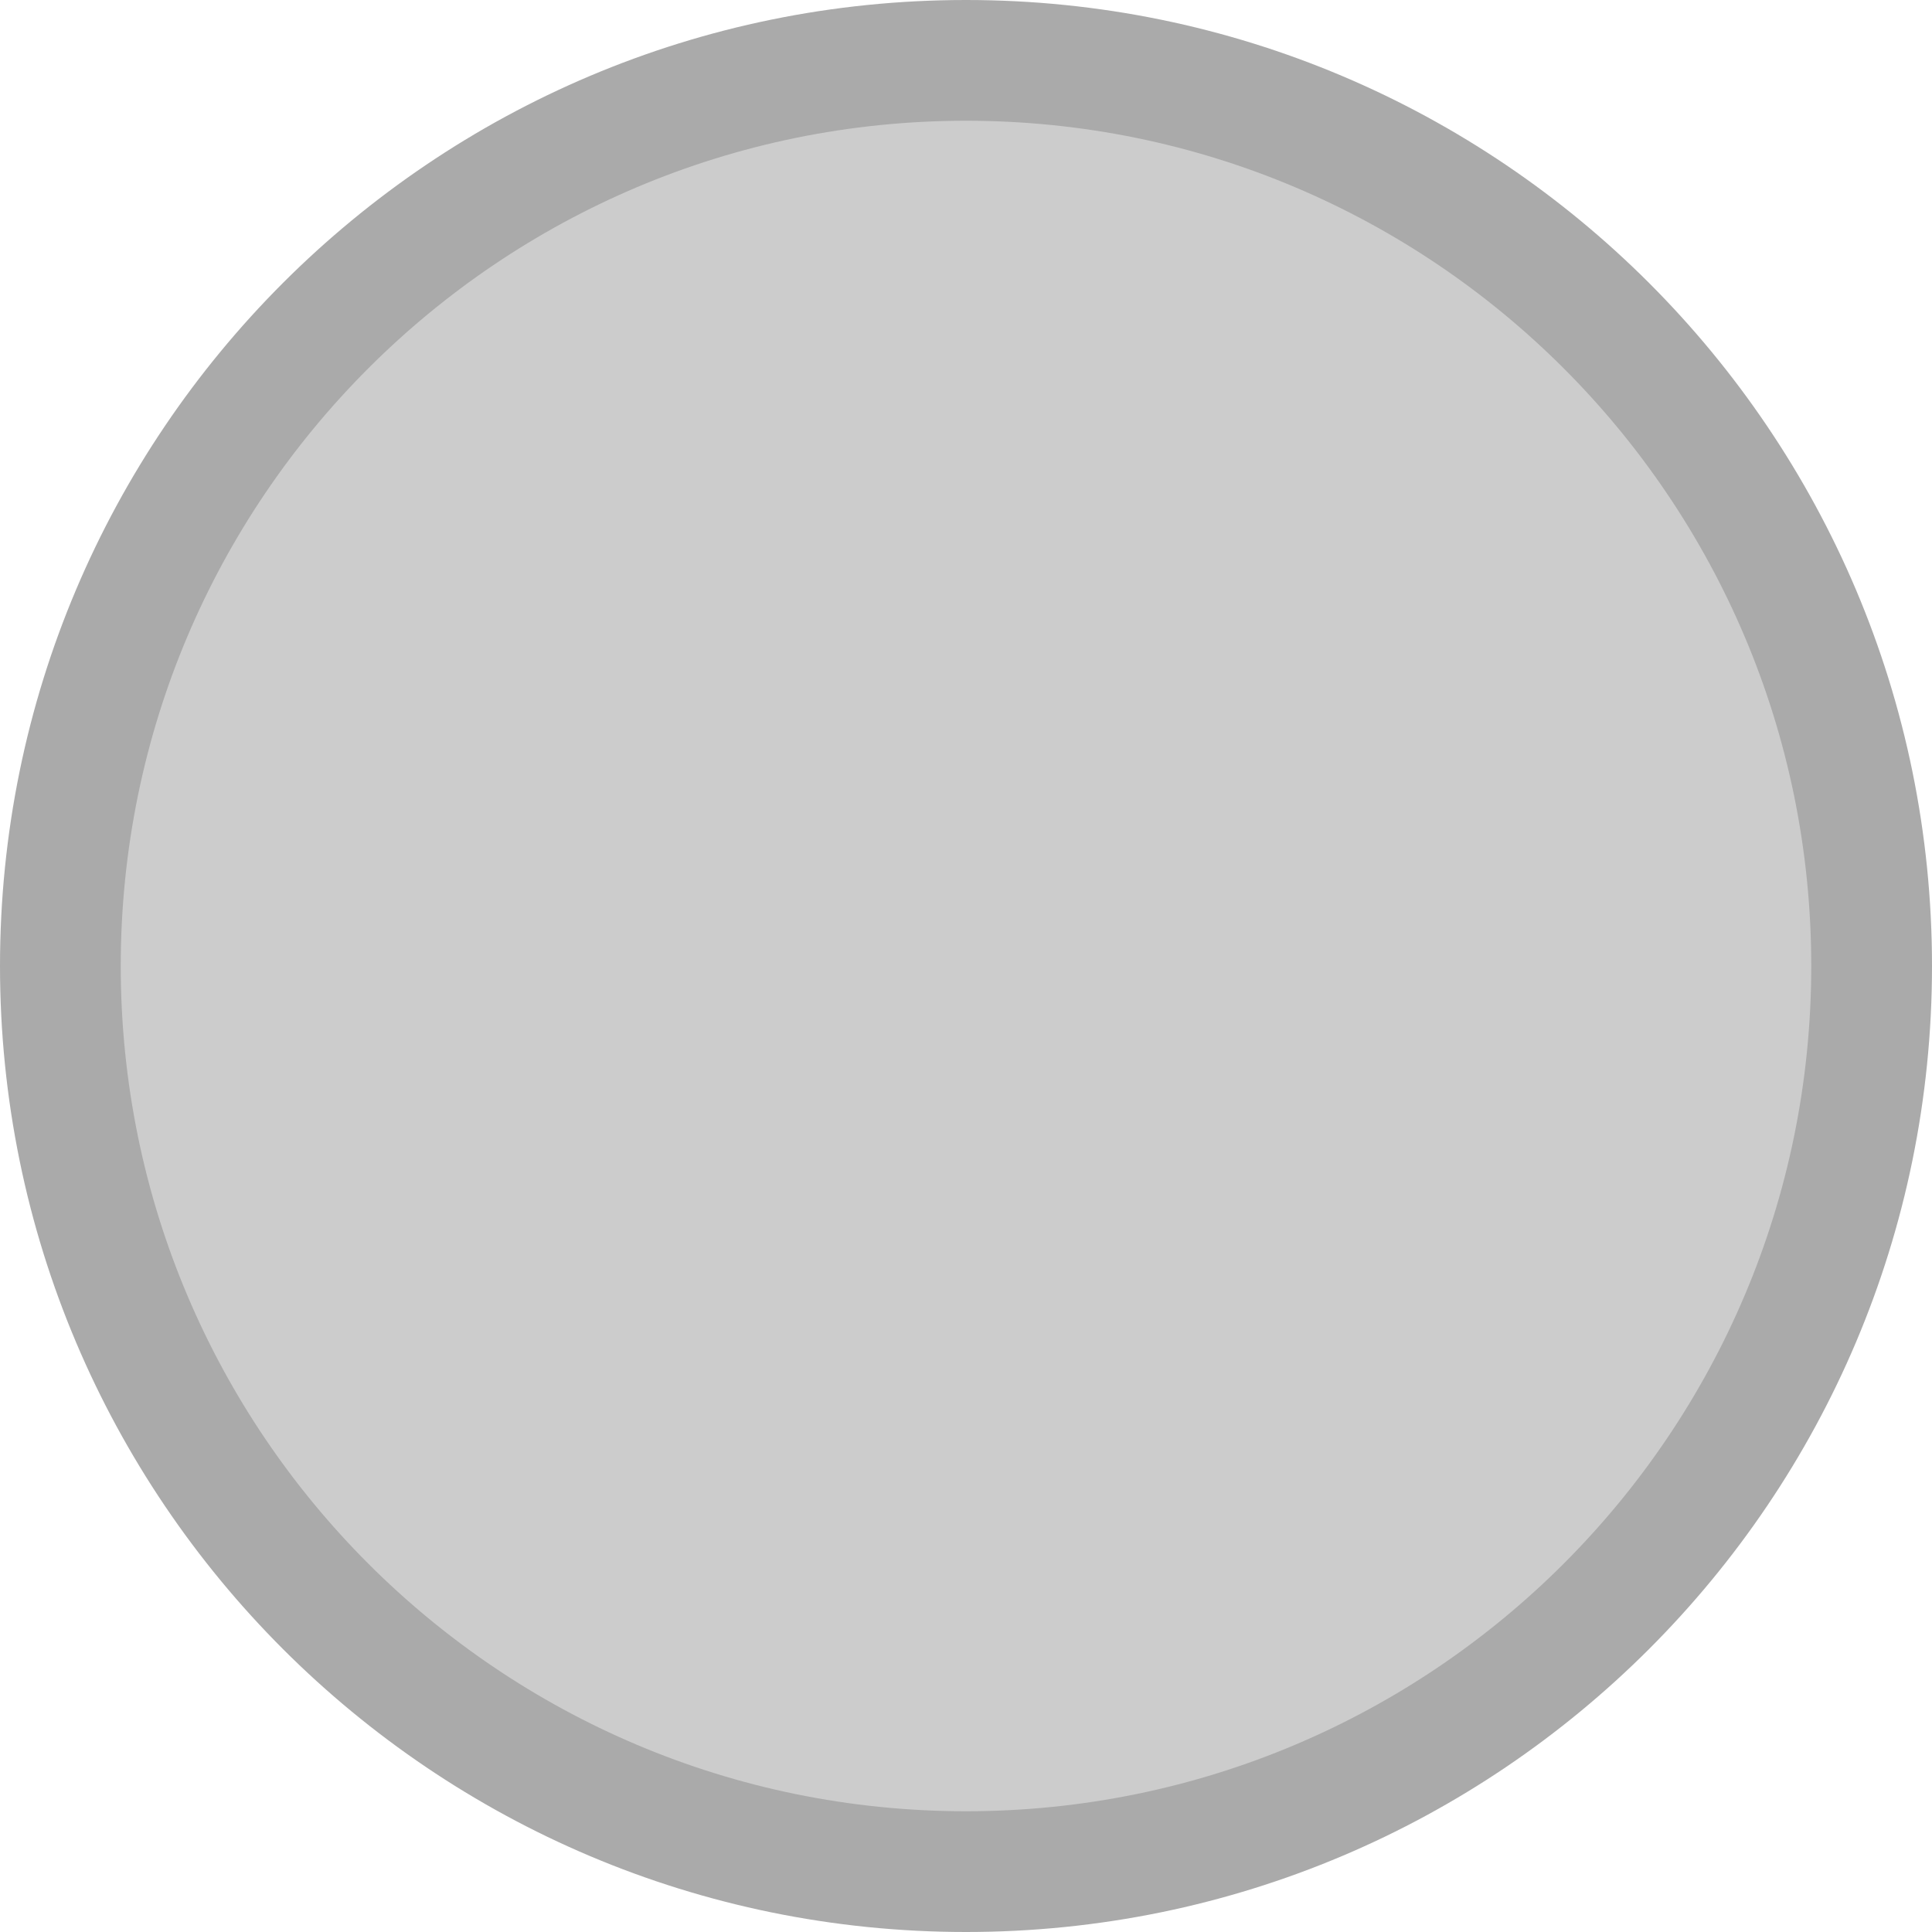
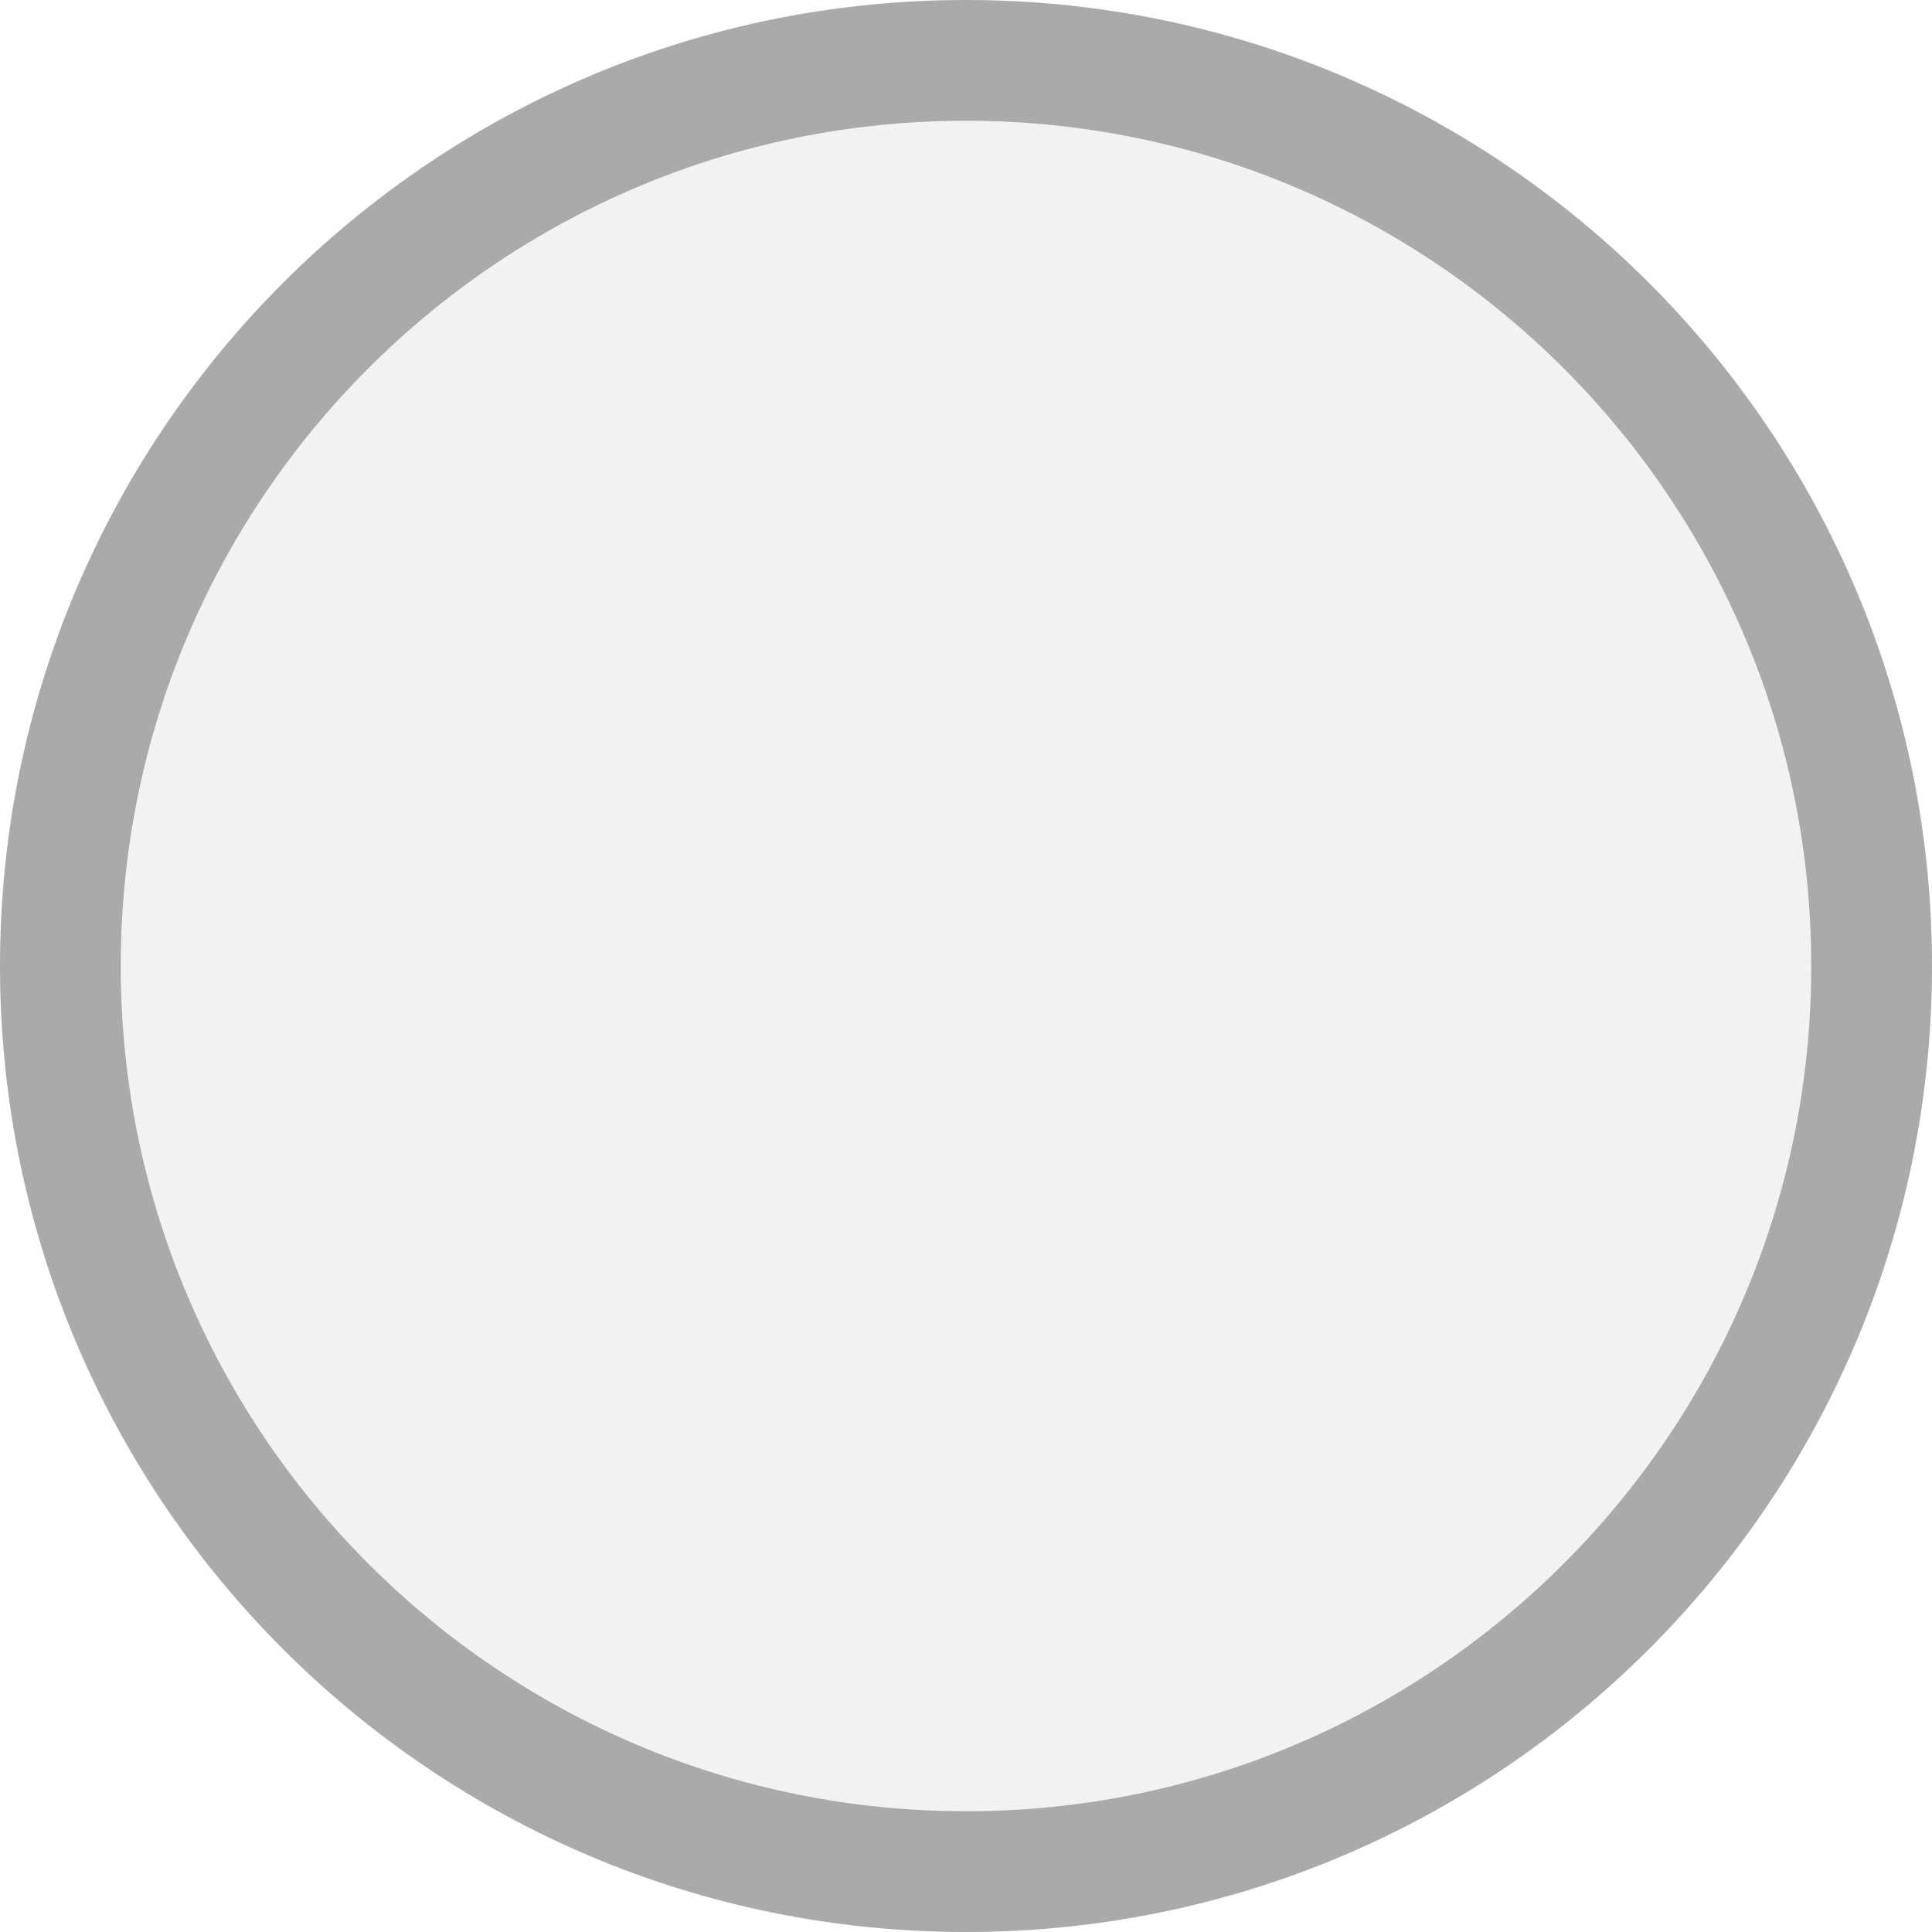
<svg xmlns="http://www.w3.org/2000/svg" viewBox="0 0 16 16" id="svg2" version="1.1" width="100%" height="100%">
  <defs id="defs12" />
-   <path id="path6" d="m 7.937,0.621 c 4.18,0 7.568,3.304 7.568,7.379 0,4.075 -3.388,7.379 -7.568,7.379 -4.18,0 -7.568,-3.304 -7.568,-7.379 0,-4.075 3.388,-7.379 7.568,-7.379 z" style="fill:#cccccc" />
+   <path id="path6" d="m 7.937,0.621 c 4.18,0 7.568,3.304 7.568,7.379 0,4.075 -3.388,7.379 -7.568,7.379 -4.18,0 -7.568,-3.304 -7.568,-7.379 0,-4.075 3.388,-7.379 7.568,-7.379 z" style="fill:#f2f2f2" />
  <path id="path8" d="M 8,0 C 3.582,0 0,3.582 0,8 c 0,4.418 3.582,8 8,8 4.418,0 8,-3.582 8,-8 C 16,3.582 12.418,0 8,0 z m 0,1 c 3.866,0 7,3.134 7,7 0,3.866 -3.134,7 -7,7 C 4.134,15 1,11.866 1,8 1,4.134 4.134,1 8,1 z" style="fill:#aaaaaa" />
</svg>
